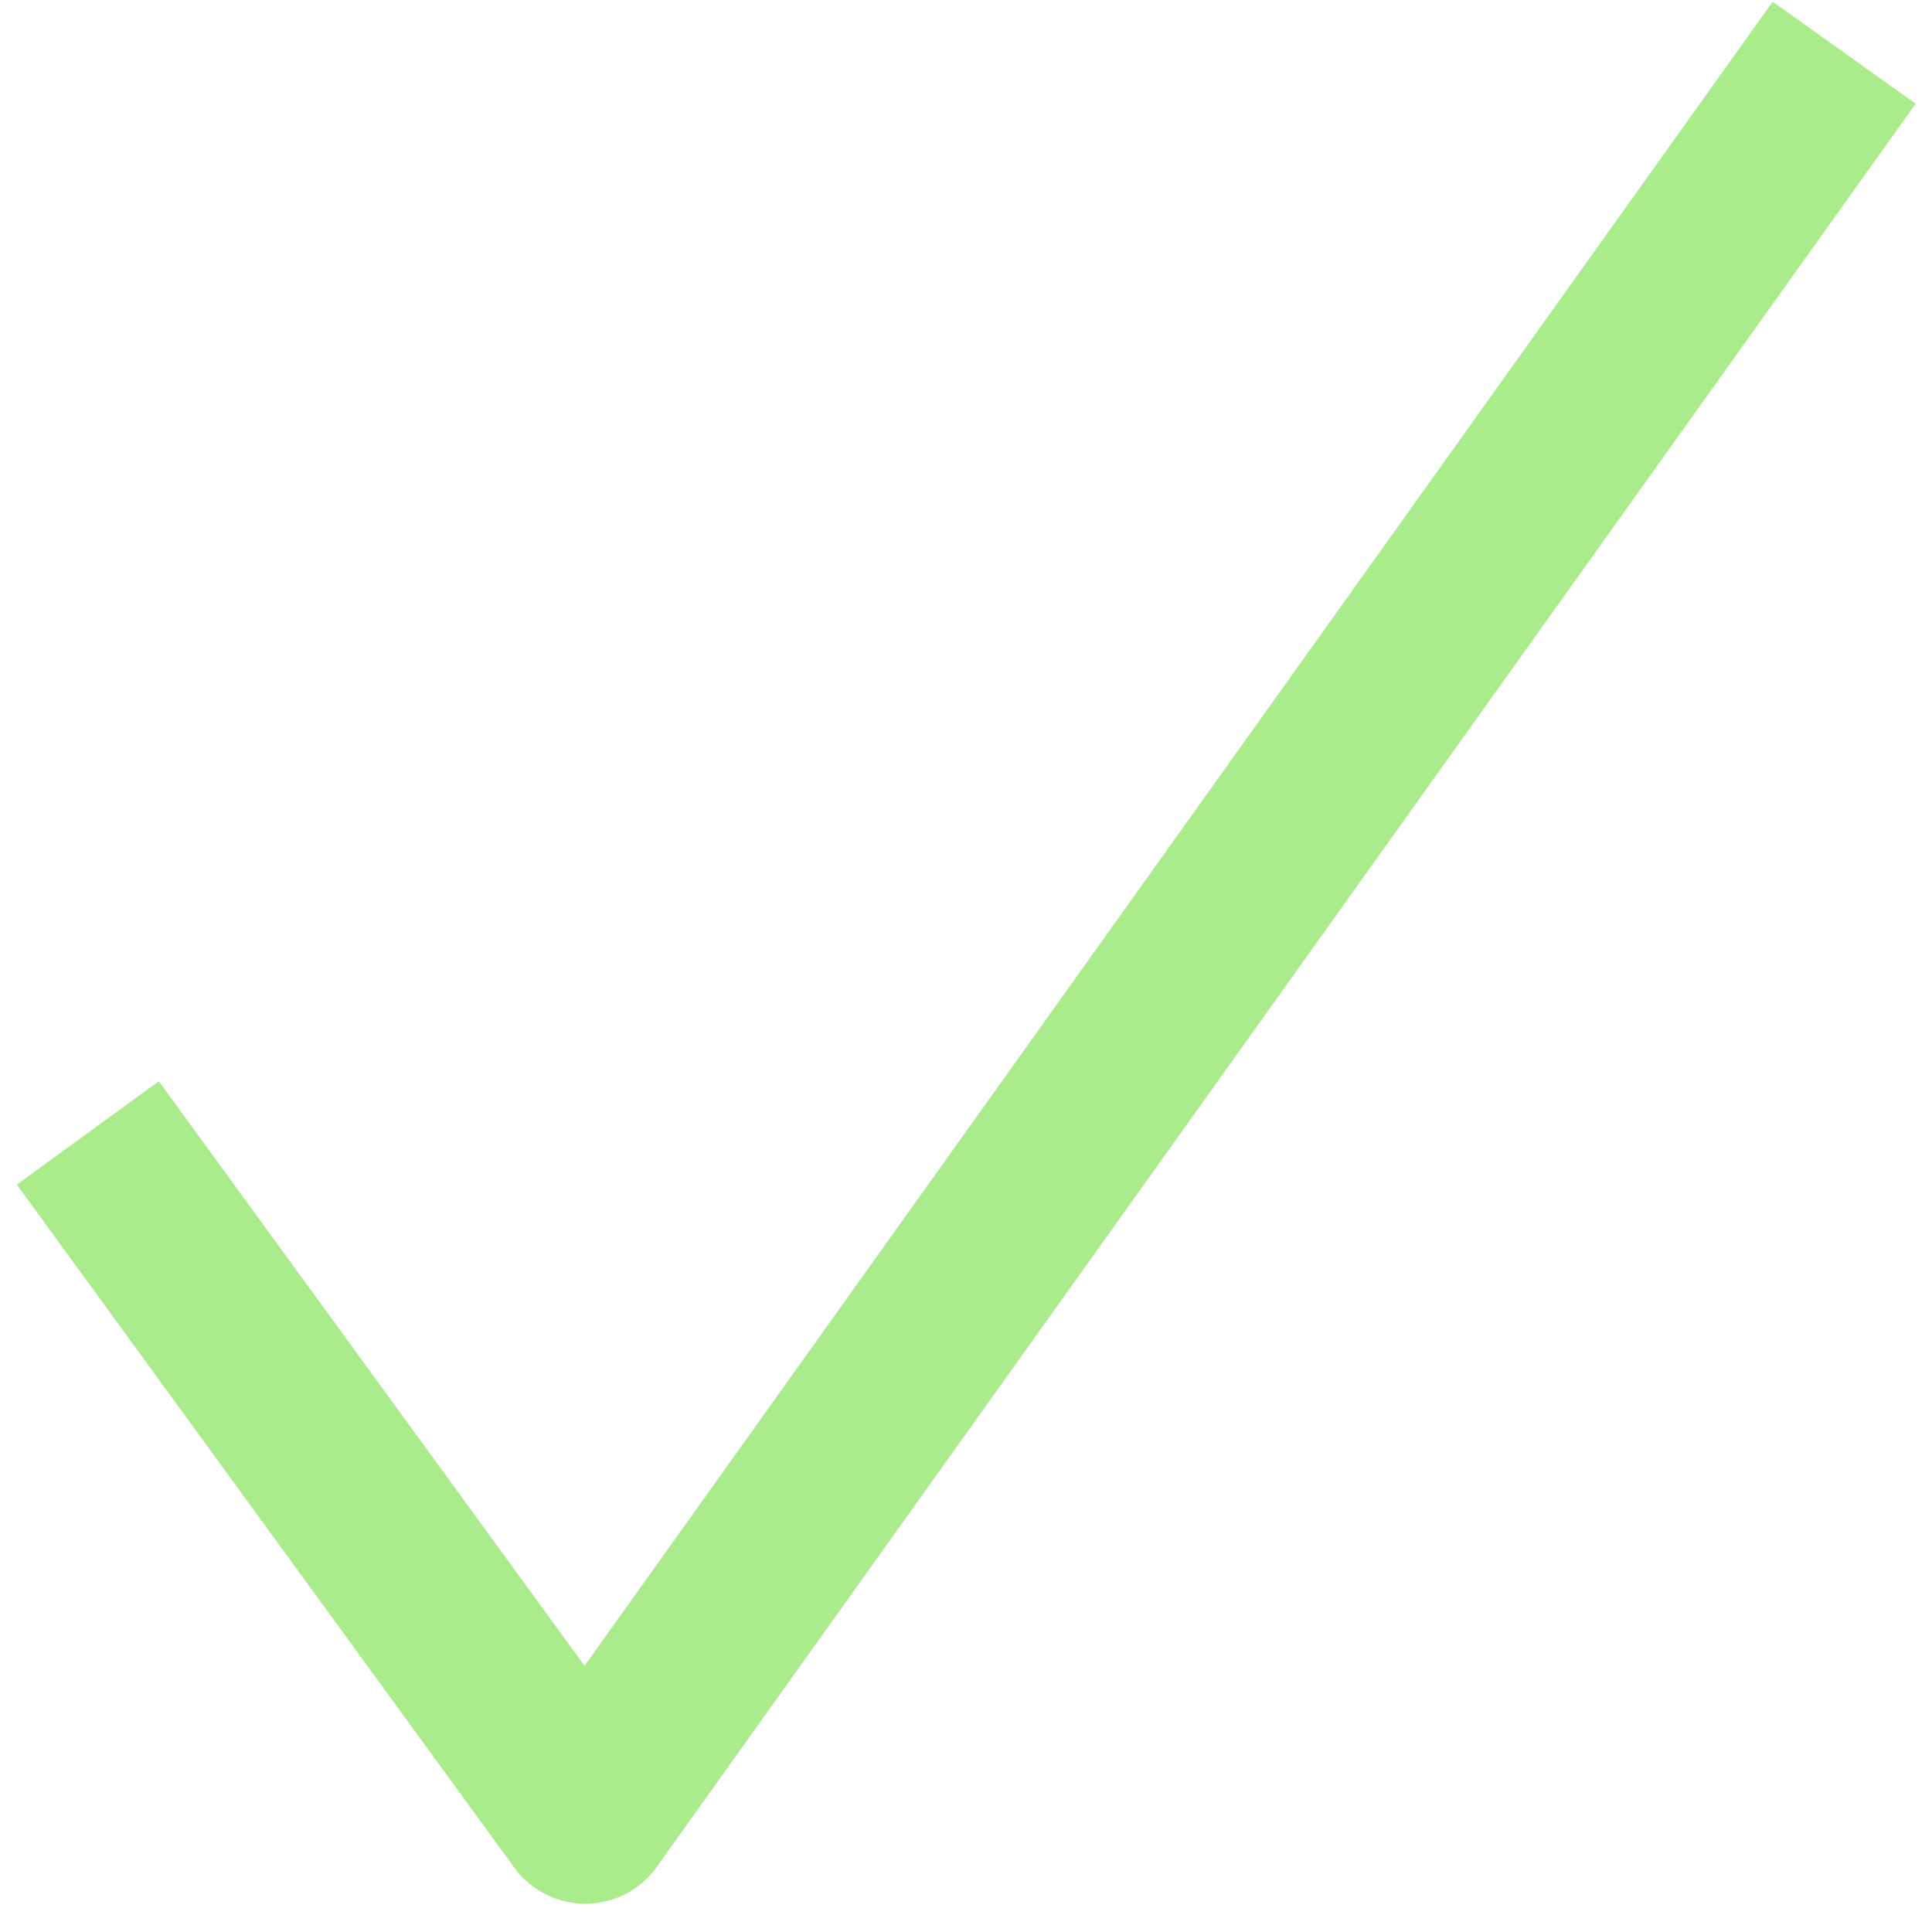
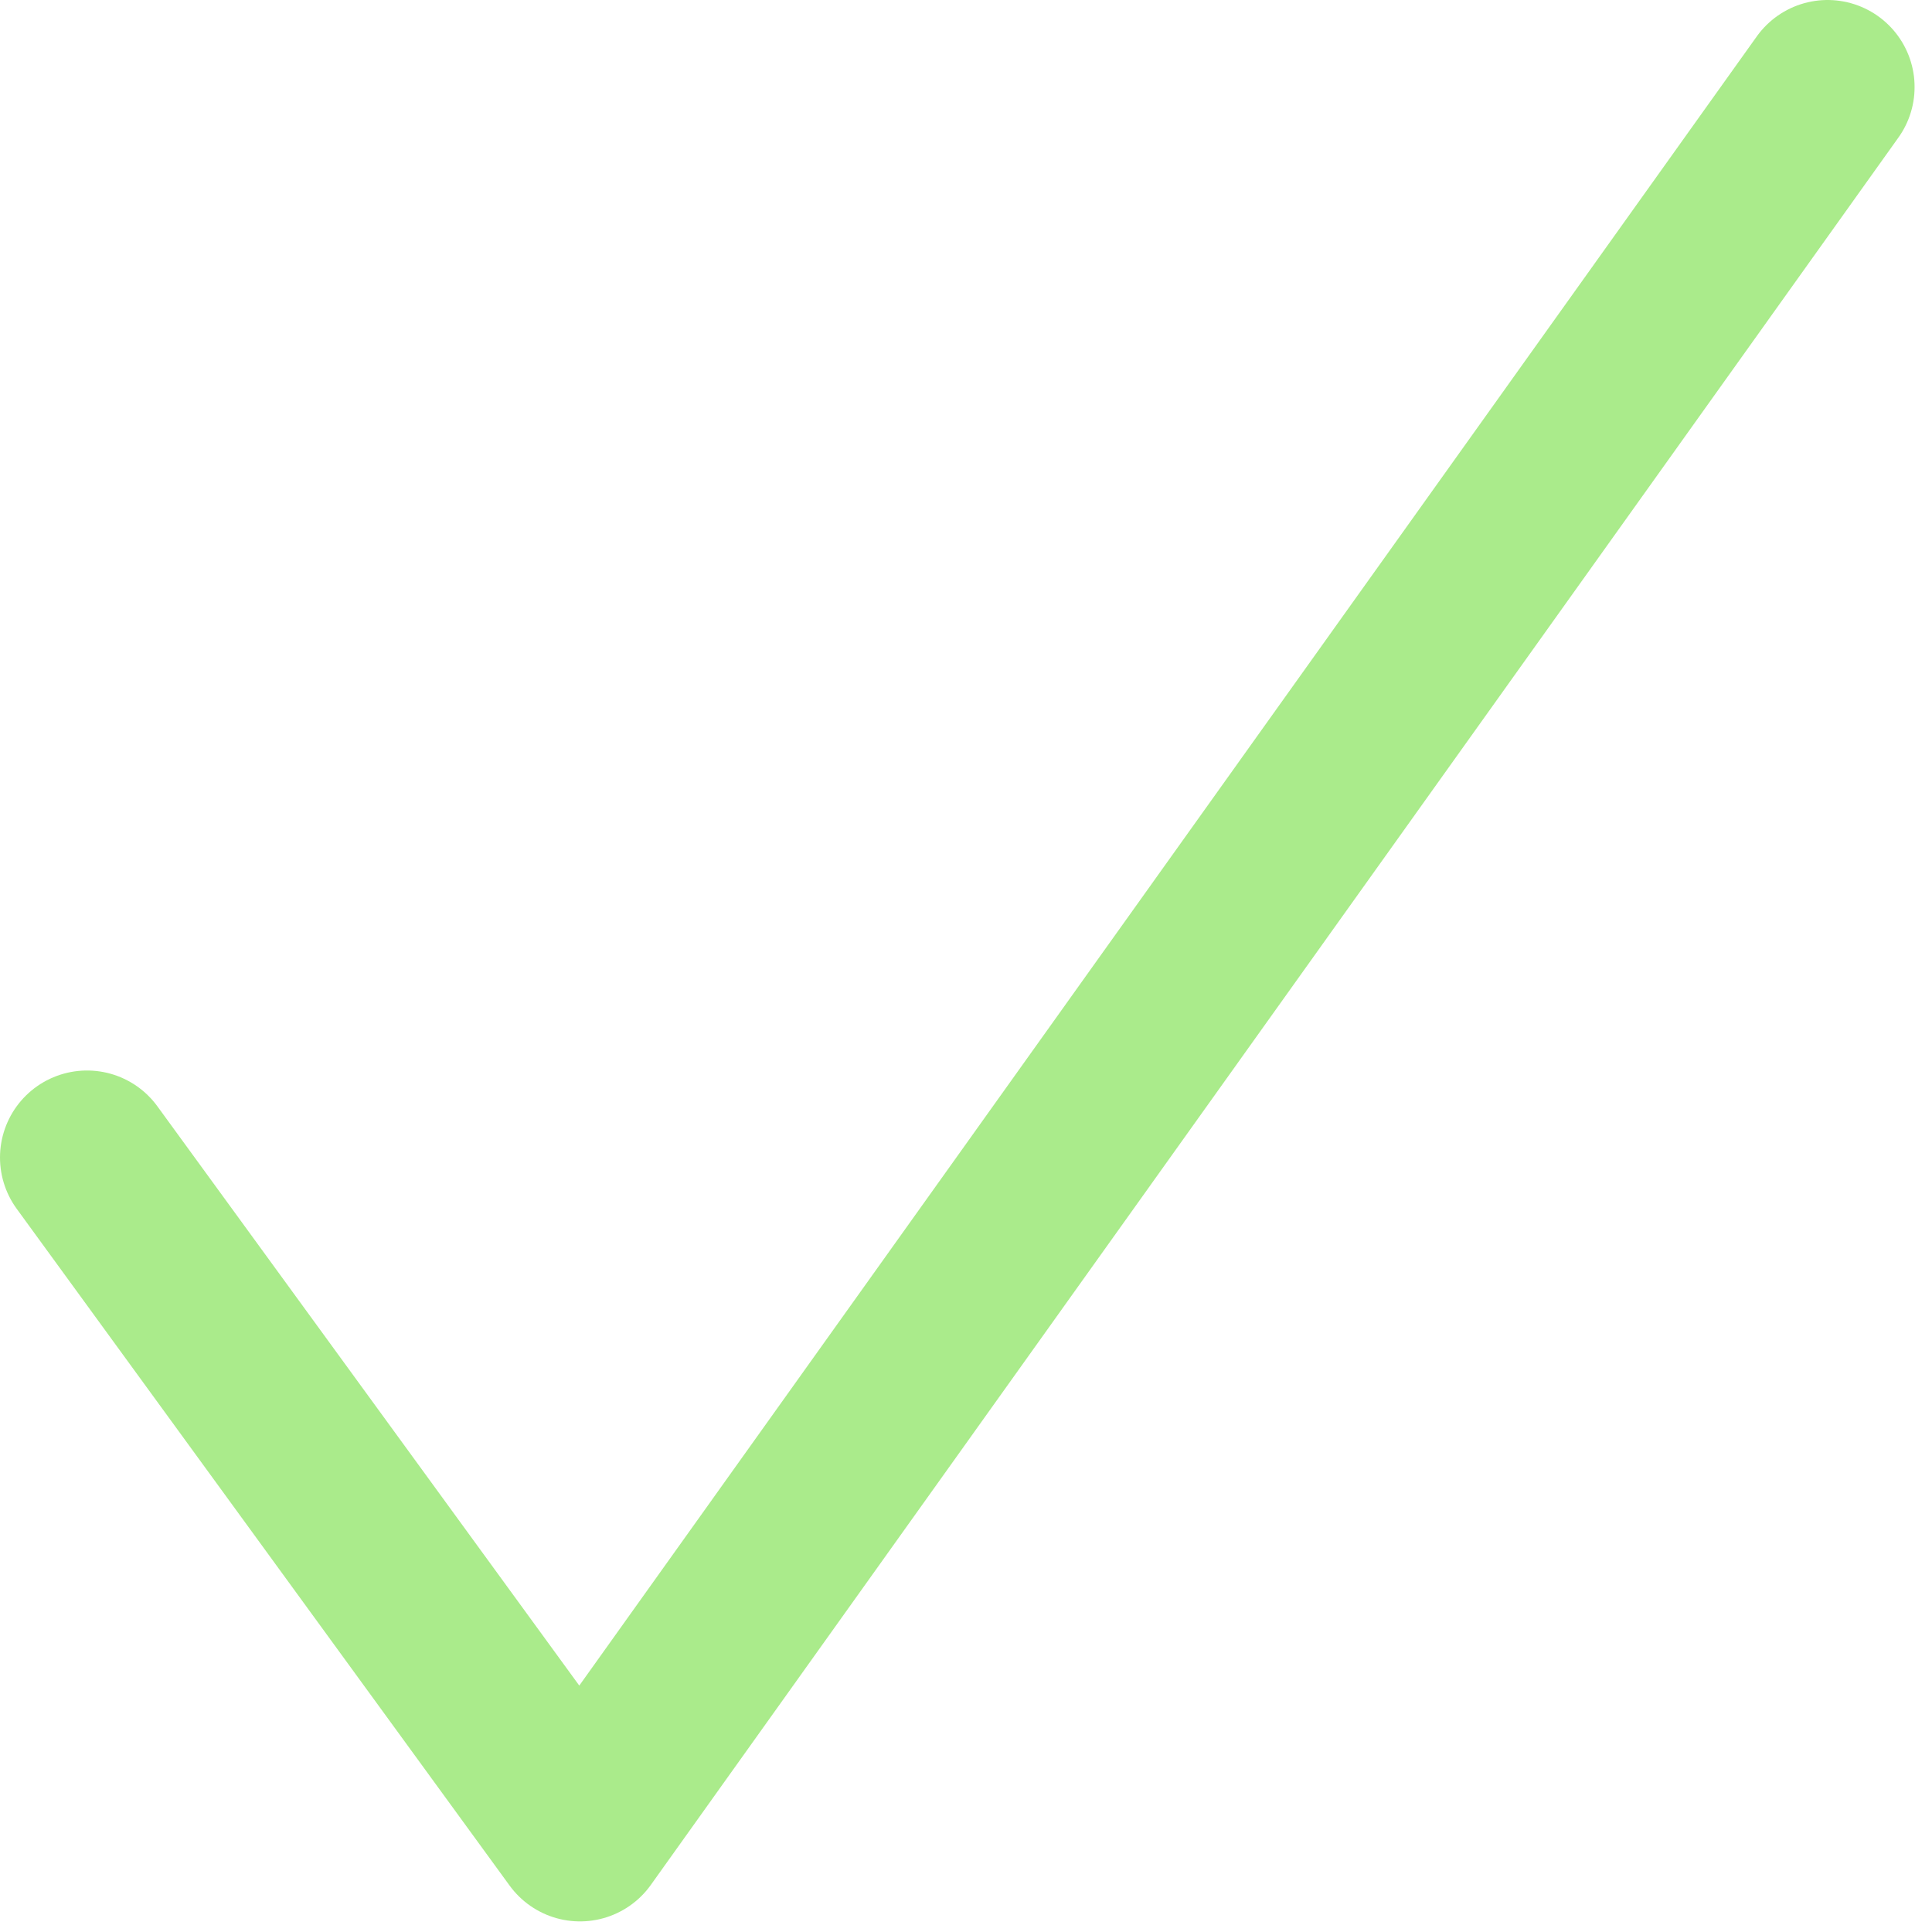
- <svg xmlns="http://www.w3.org/2000/svg" width="110" height="109" viewBox="0 0 110 109" fill="none">
-   <path id="check-mark" d="M5 64.504L33.322 103.391L105 3" stroke="#AAEB8B" stroke-width="10" stroke-linejoin="round" />
+ <svg xmlns="http://www.w3.org/2000/svg" width="110" height="111" viewBox="0 0 110 111" fill="none">
+   <path id="check-mark" d="M5 66.504L33.322 105.391L105 5" stroke="#AAEB8B" stroke-width="10" stroke-linecap="round" stroke-linejoin="round" />
</svg>
